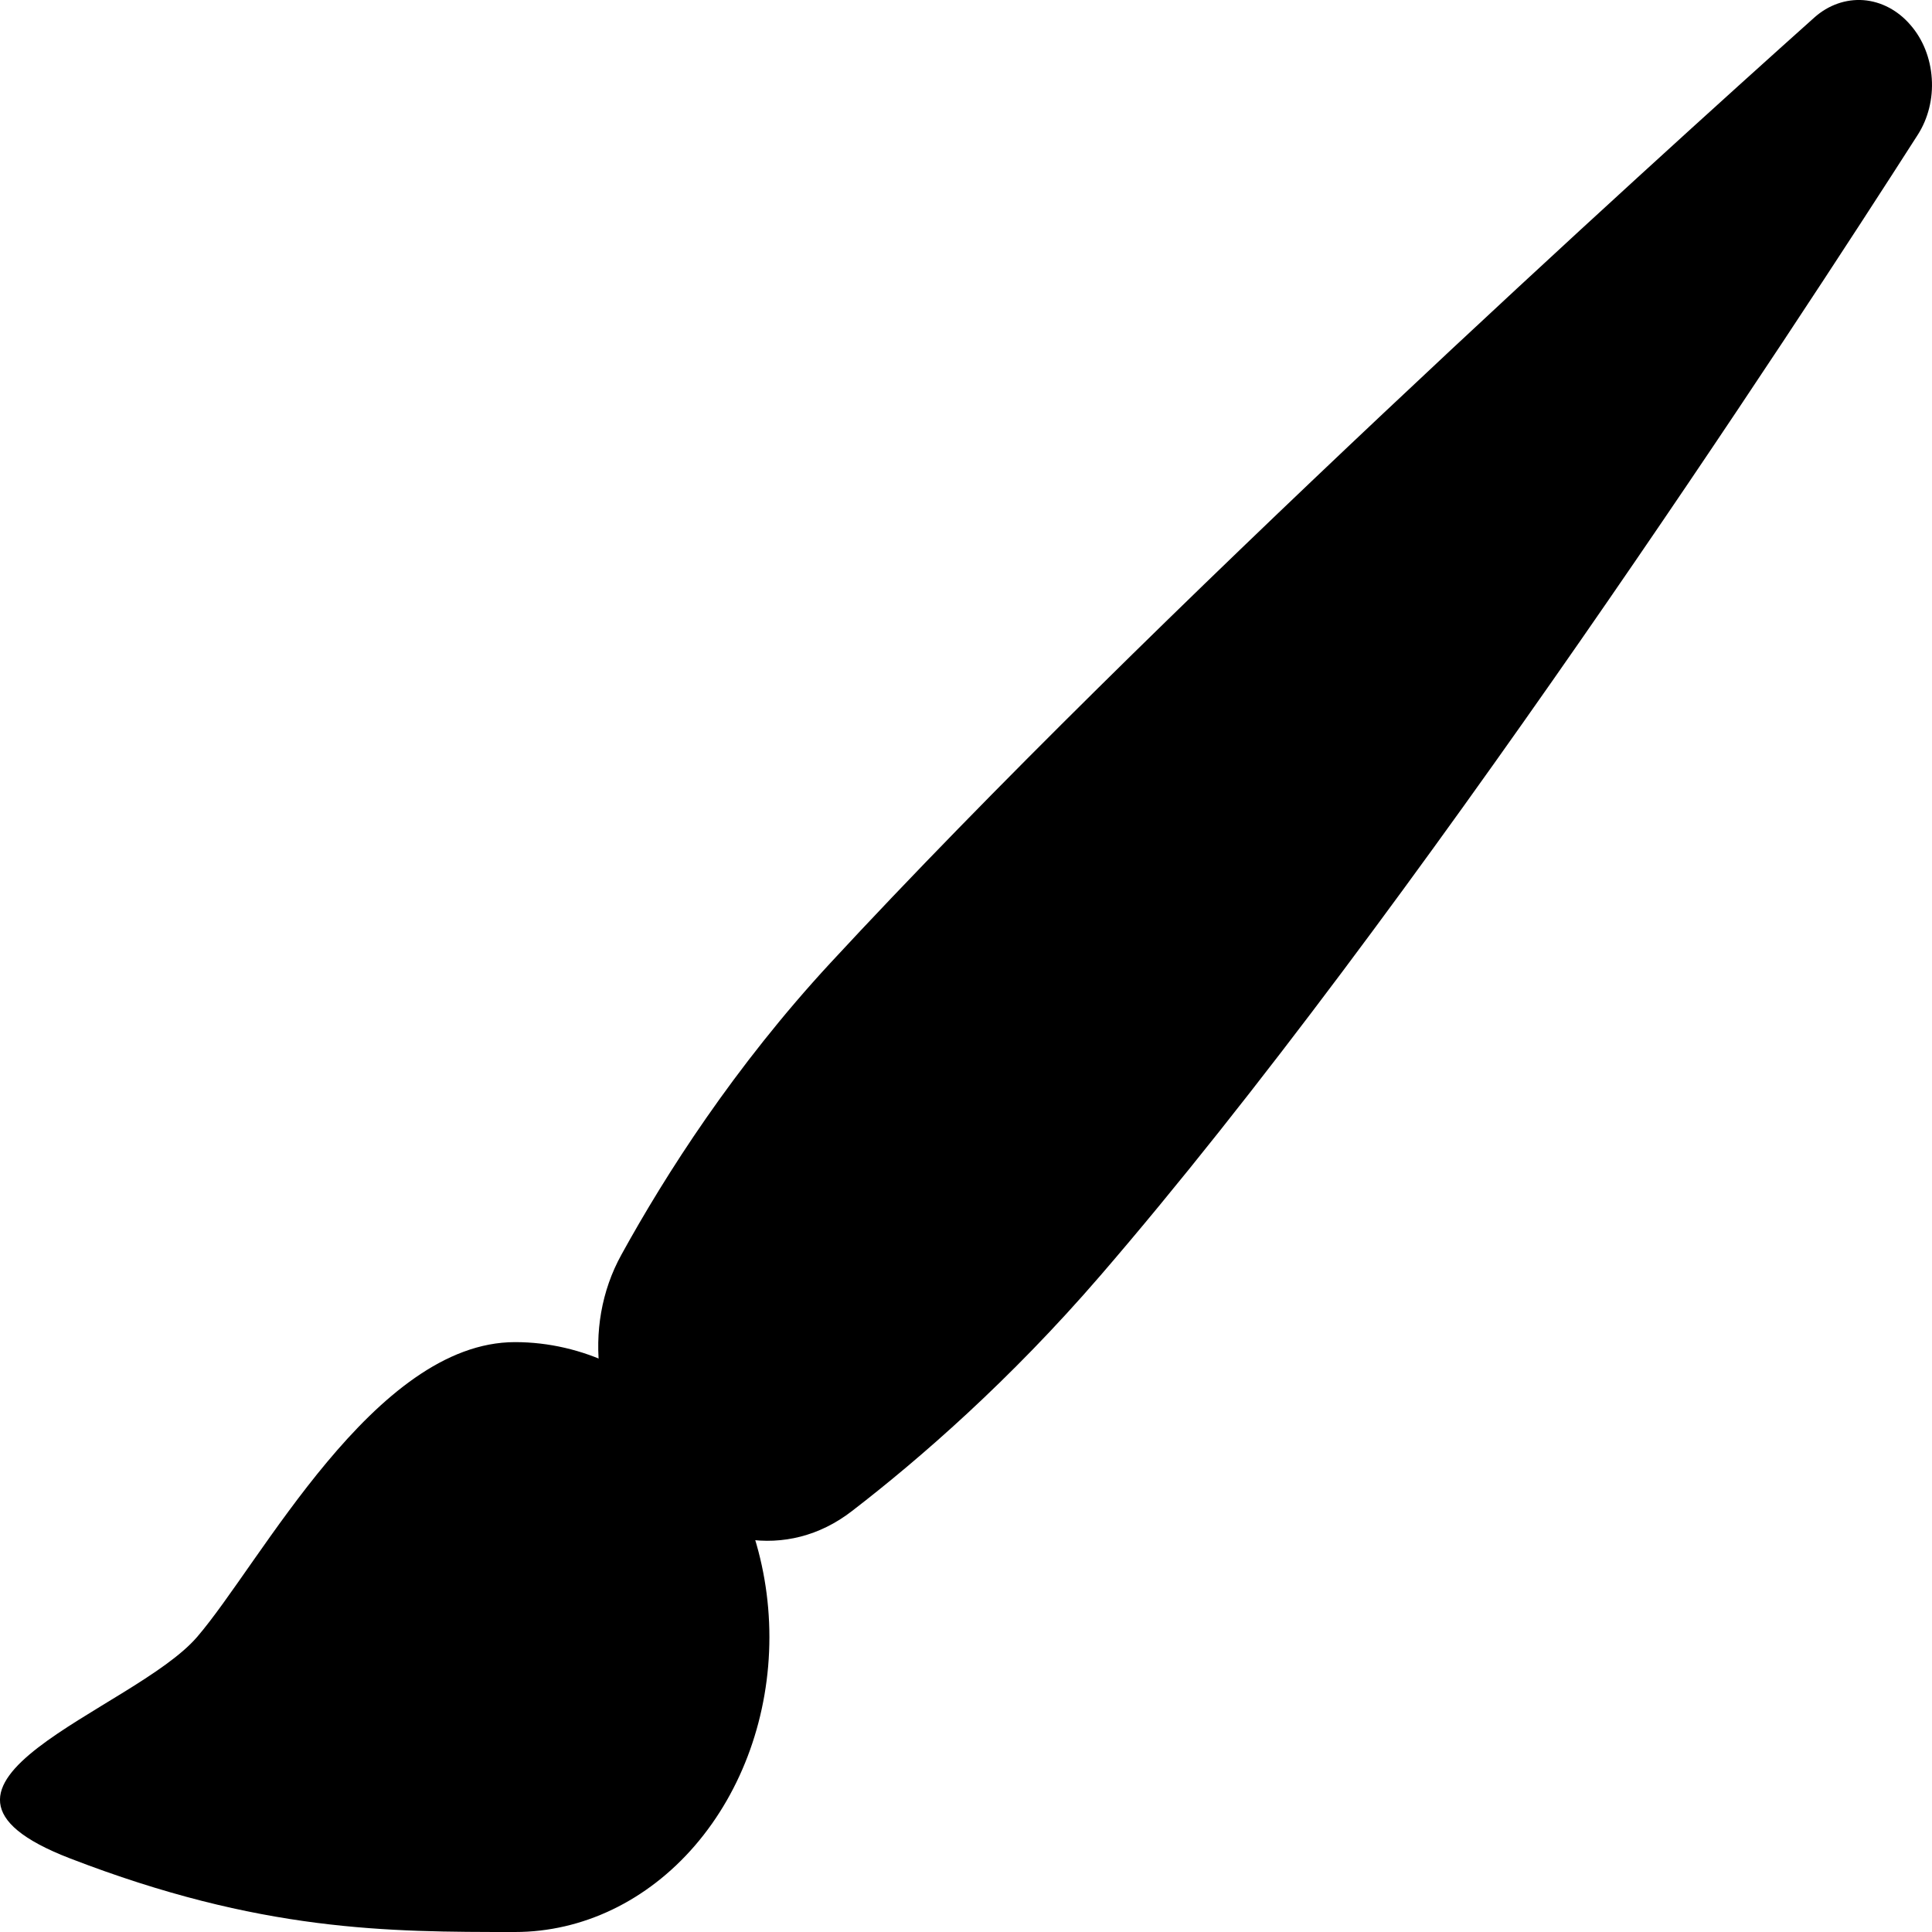
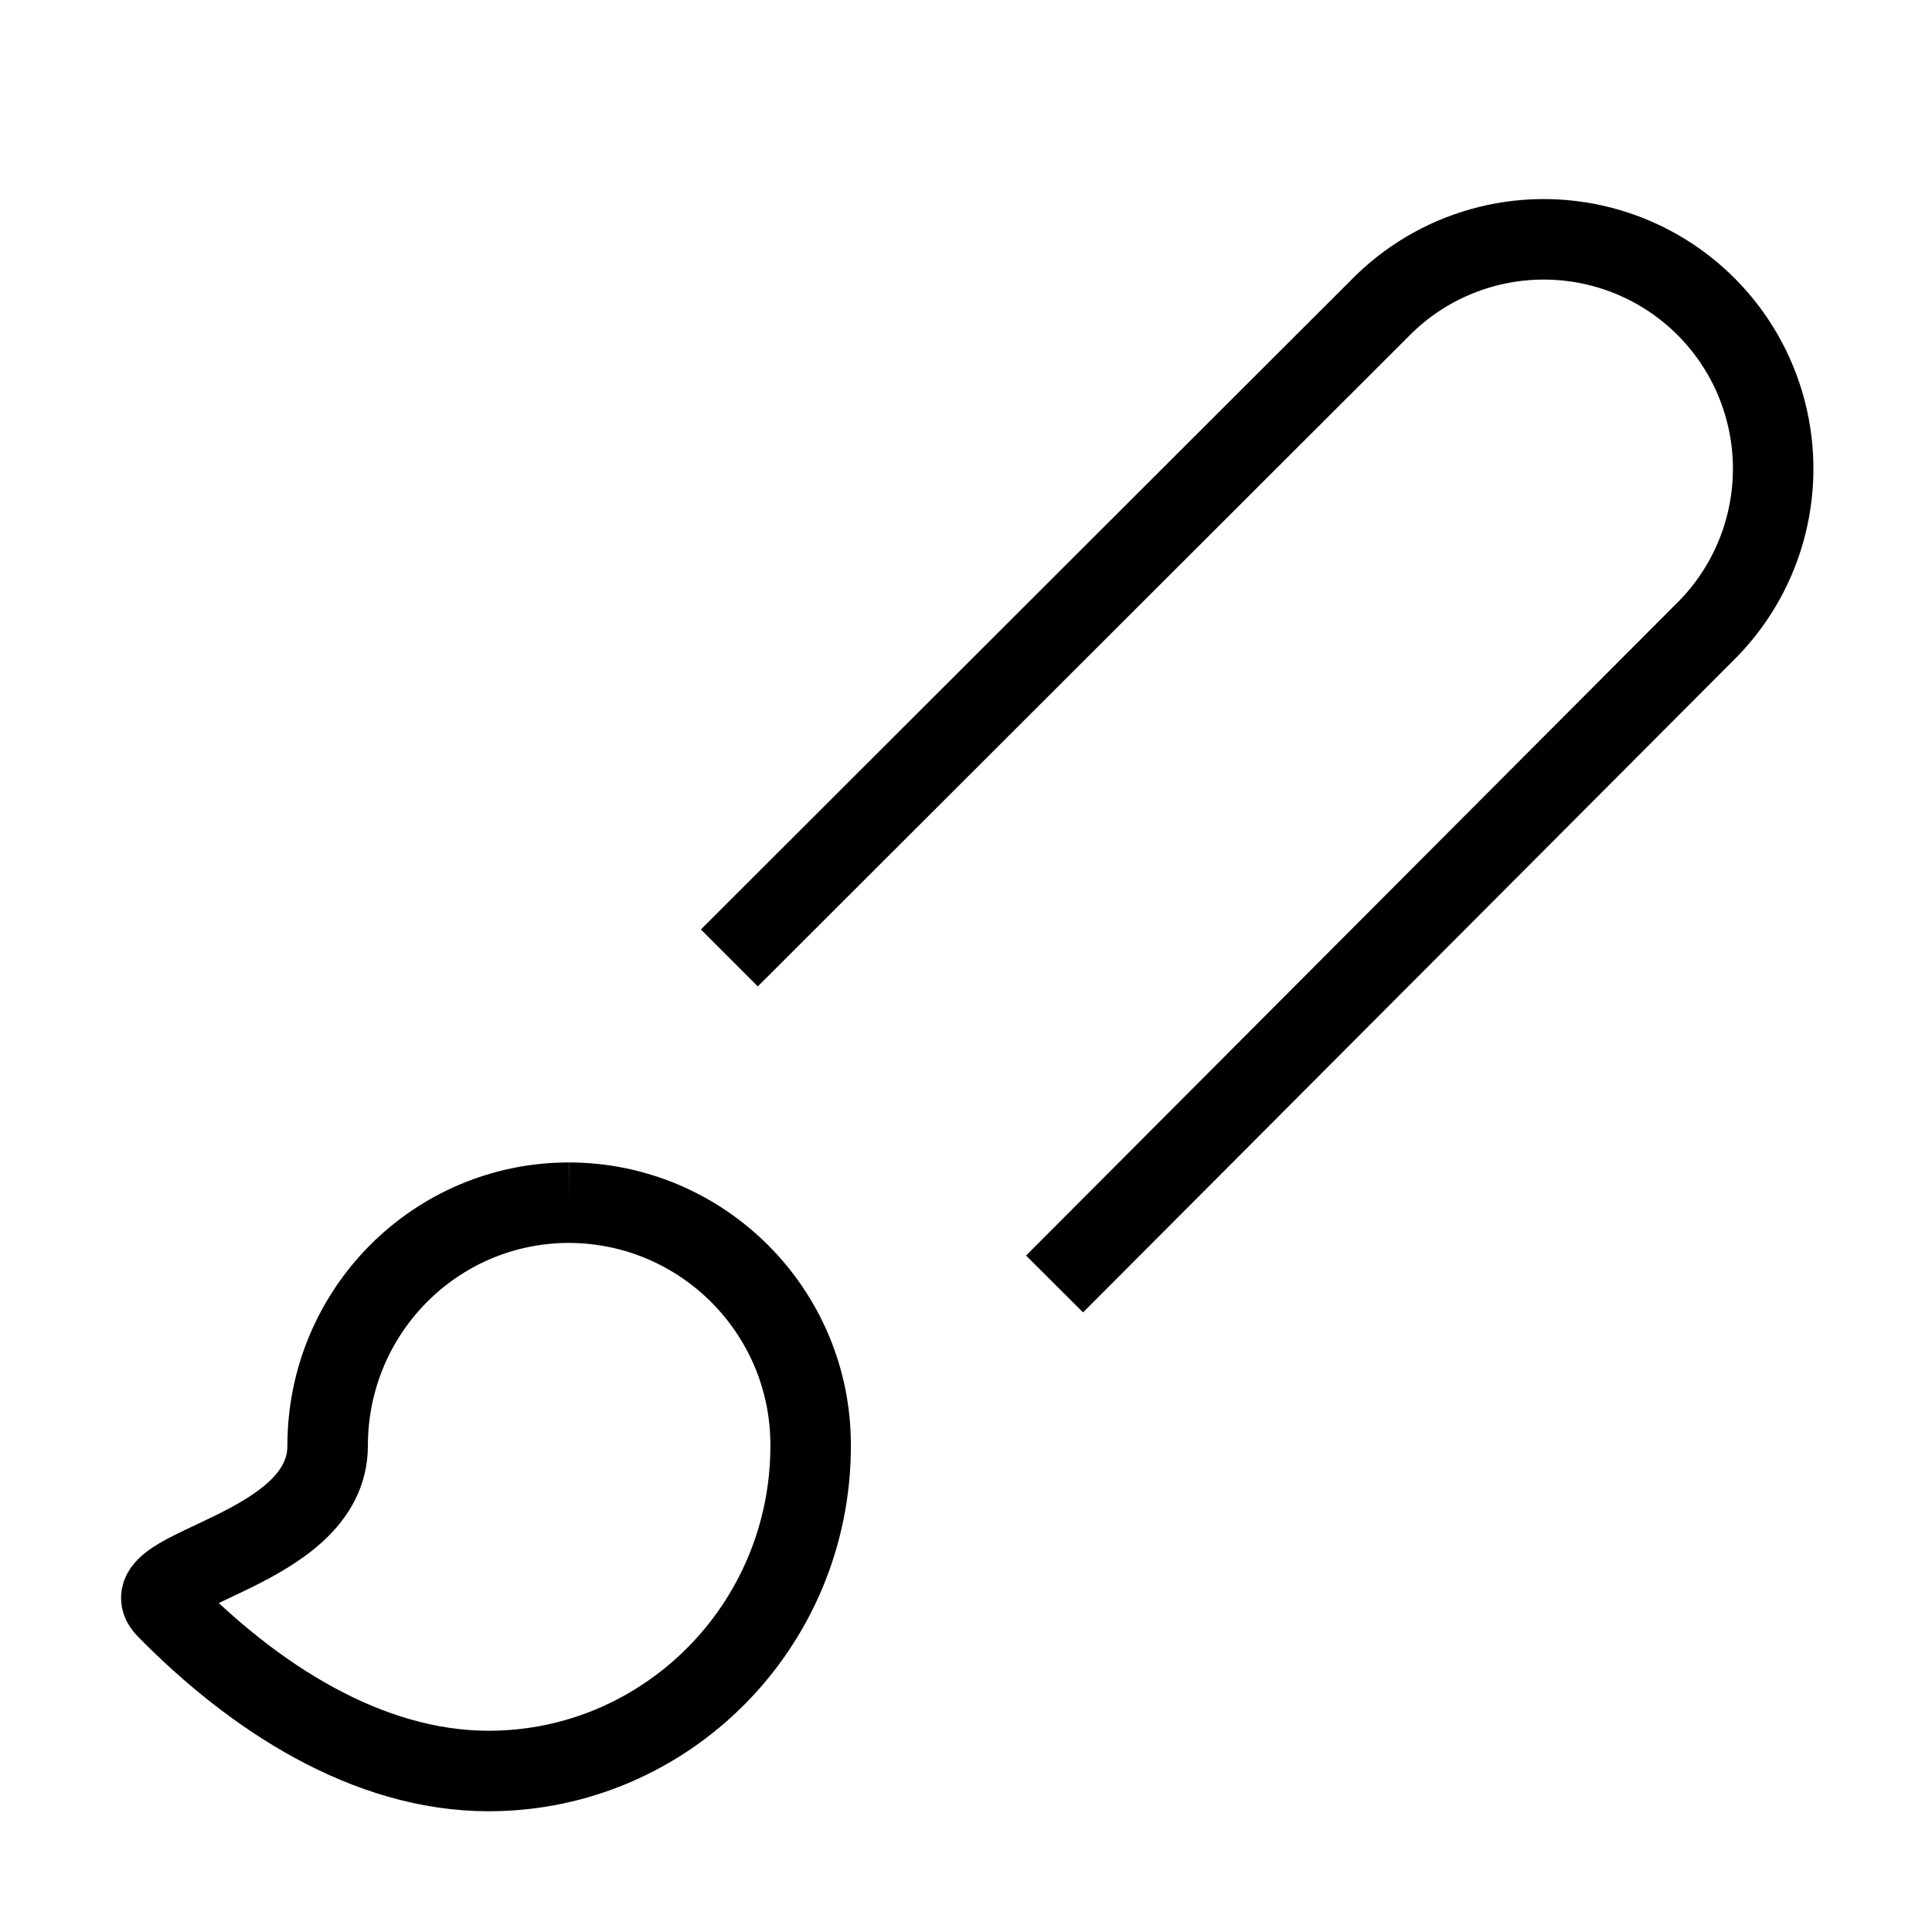
- <svg xmlns="http://www.w3.org/2000/svg" width="25" height="25" viewBox="0 0 25 25" fill="none">
-   <path d="M23.476 0.228C23.658 0.065 23.885 -0.015 24.114 0.002C24.343 0.02 24.559 0.134 24.721 0.323C24.882 0.507 24.98 0.753 24.997 1.015C25.015 1.276 24.95 1.536 24.814 1.747C23.265 4.166 18.259 11.847 14.236 16.509C13.068 17.863 11.899 18.88 11.023 19.554C10.187 20.201 9.102 20 8.391 19.178C7.706 18.384 7.518 17.18 8.042 16.234C8.611 15.2 9.502 13.805 10.745 12.461C14.895 7.977 21.405 2.081 23.476 0.228Z" fill="black" />
-   <path d="M9.956 21.184C9.956 22.196 9.609 23.166 8.992 23.882C8.375 24.598 7.537 25 6.664 25C5.018 25 3.372 25 0.902 24.046C-1.567 23.092 1.725 22.138 2.549 21.184C3.372 20.23 4.845 17.367 6.664 17.367C7.537 17.367 8.375 17.769 8.992 18.485C9.609 19.201 9.956 20.171 9.956 21.184Z" fill="black" />
+ <svg xmlns="http://www.w3.org/2000/svg" viewBox="0 0 24 24" width="1em" height="1em">
+   <path fill="none" stroke="currentColor" strokeLinecap="round" strokeLinejoin="round" strokeWidth="2" d="m9.06 11.9l8.07-8.06a2.85 2.85 0 1 1 4.03 4.03l-8.06 8.08m-6.03-1.01c-1.66 0-3 1.35-3 3.02c0 1.33-2.5 1.52-2 2.02c1.08 1.1 2.49 2.02 4 2.02c2.2 0 4-1.8 4-4.04a3.01 3.01 0 0 0-3-3.02" />
</svg>
